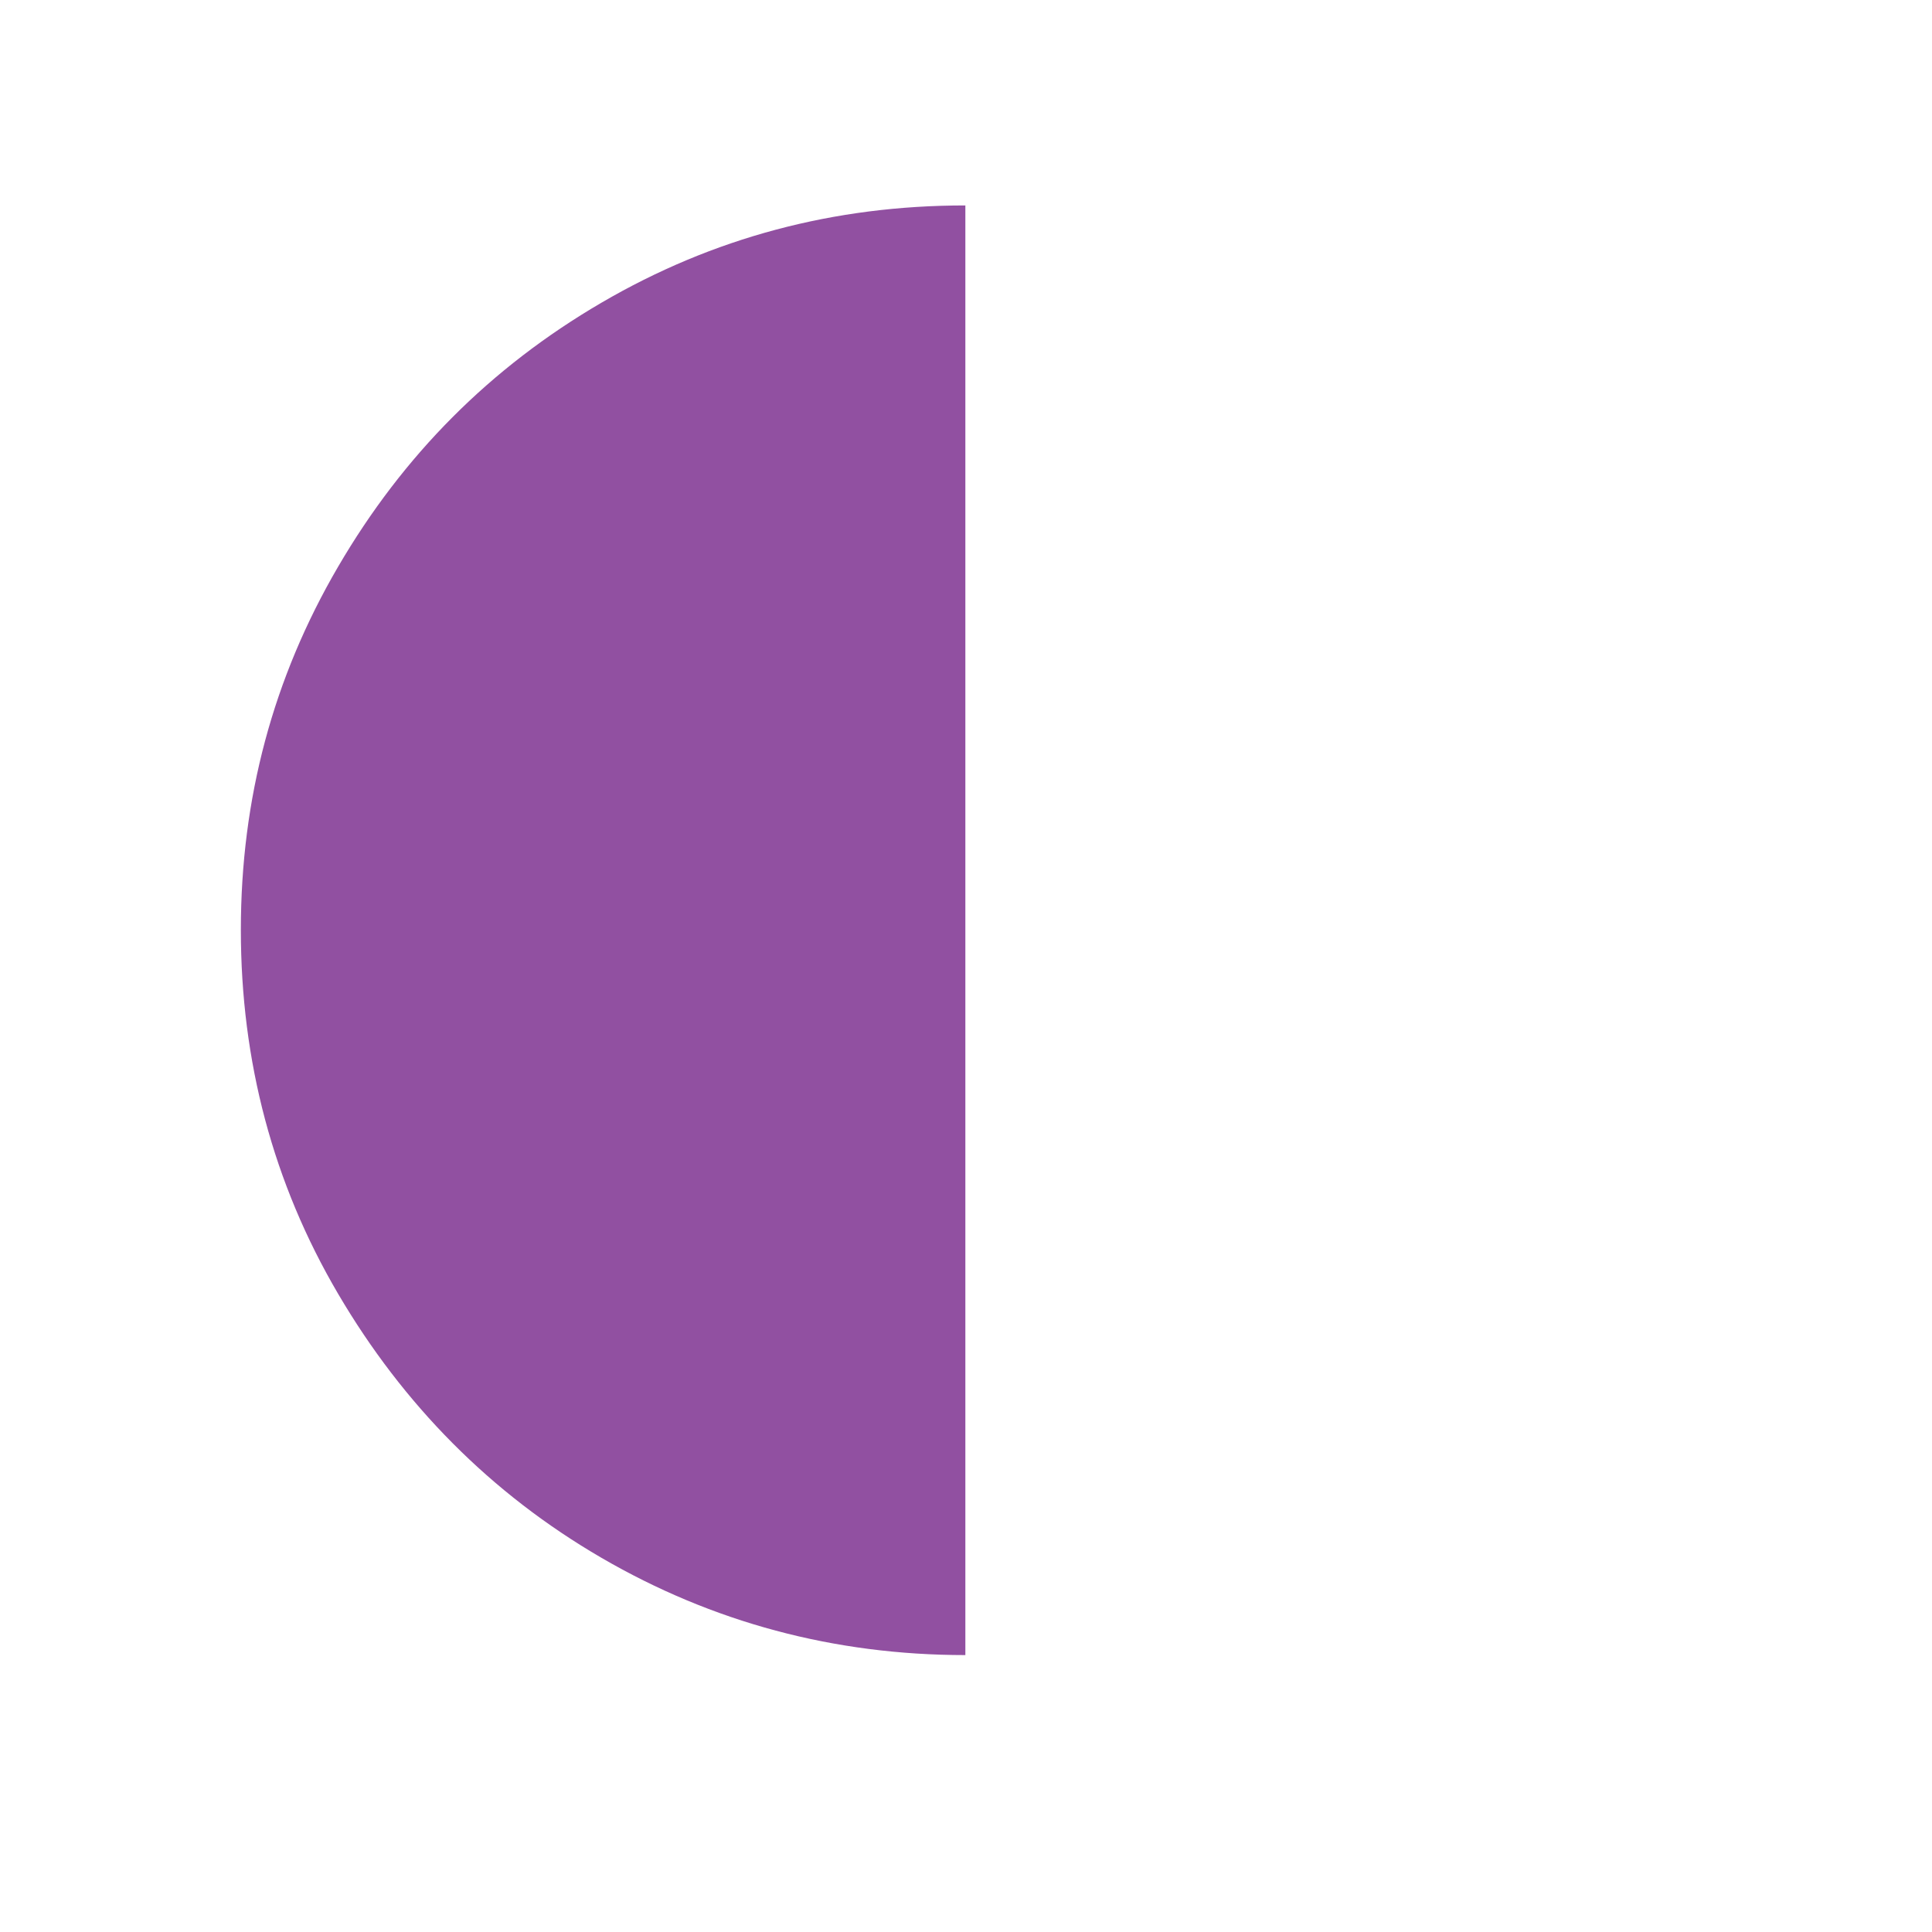
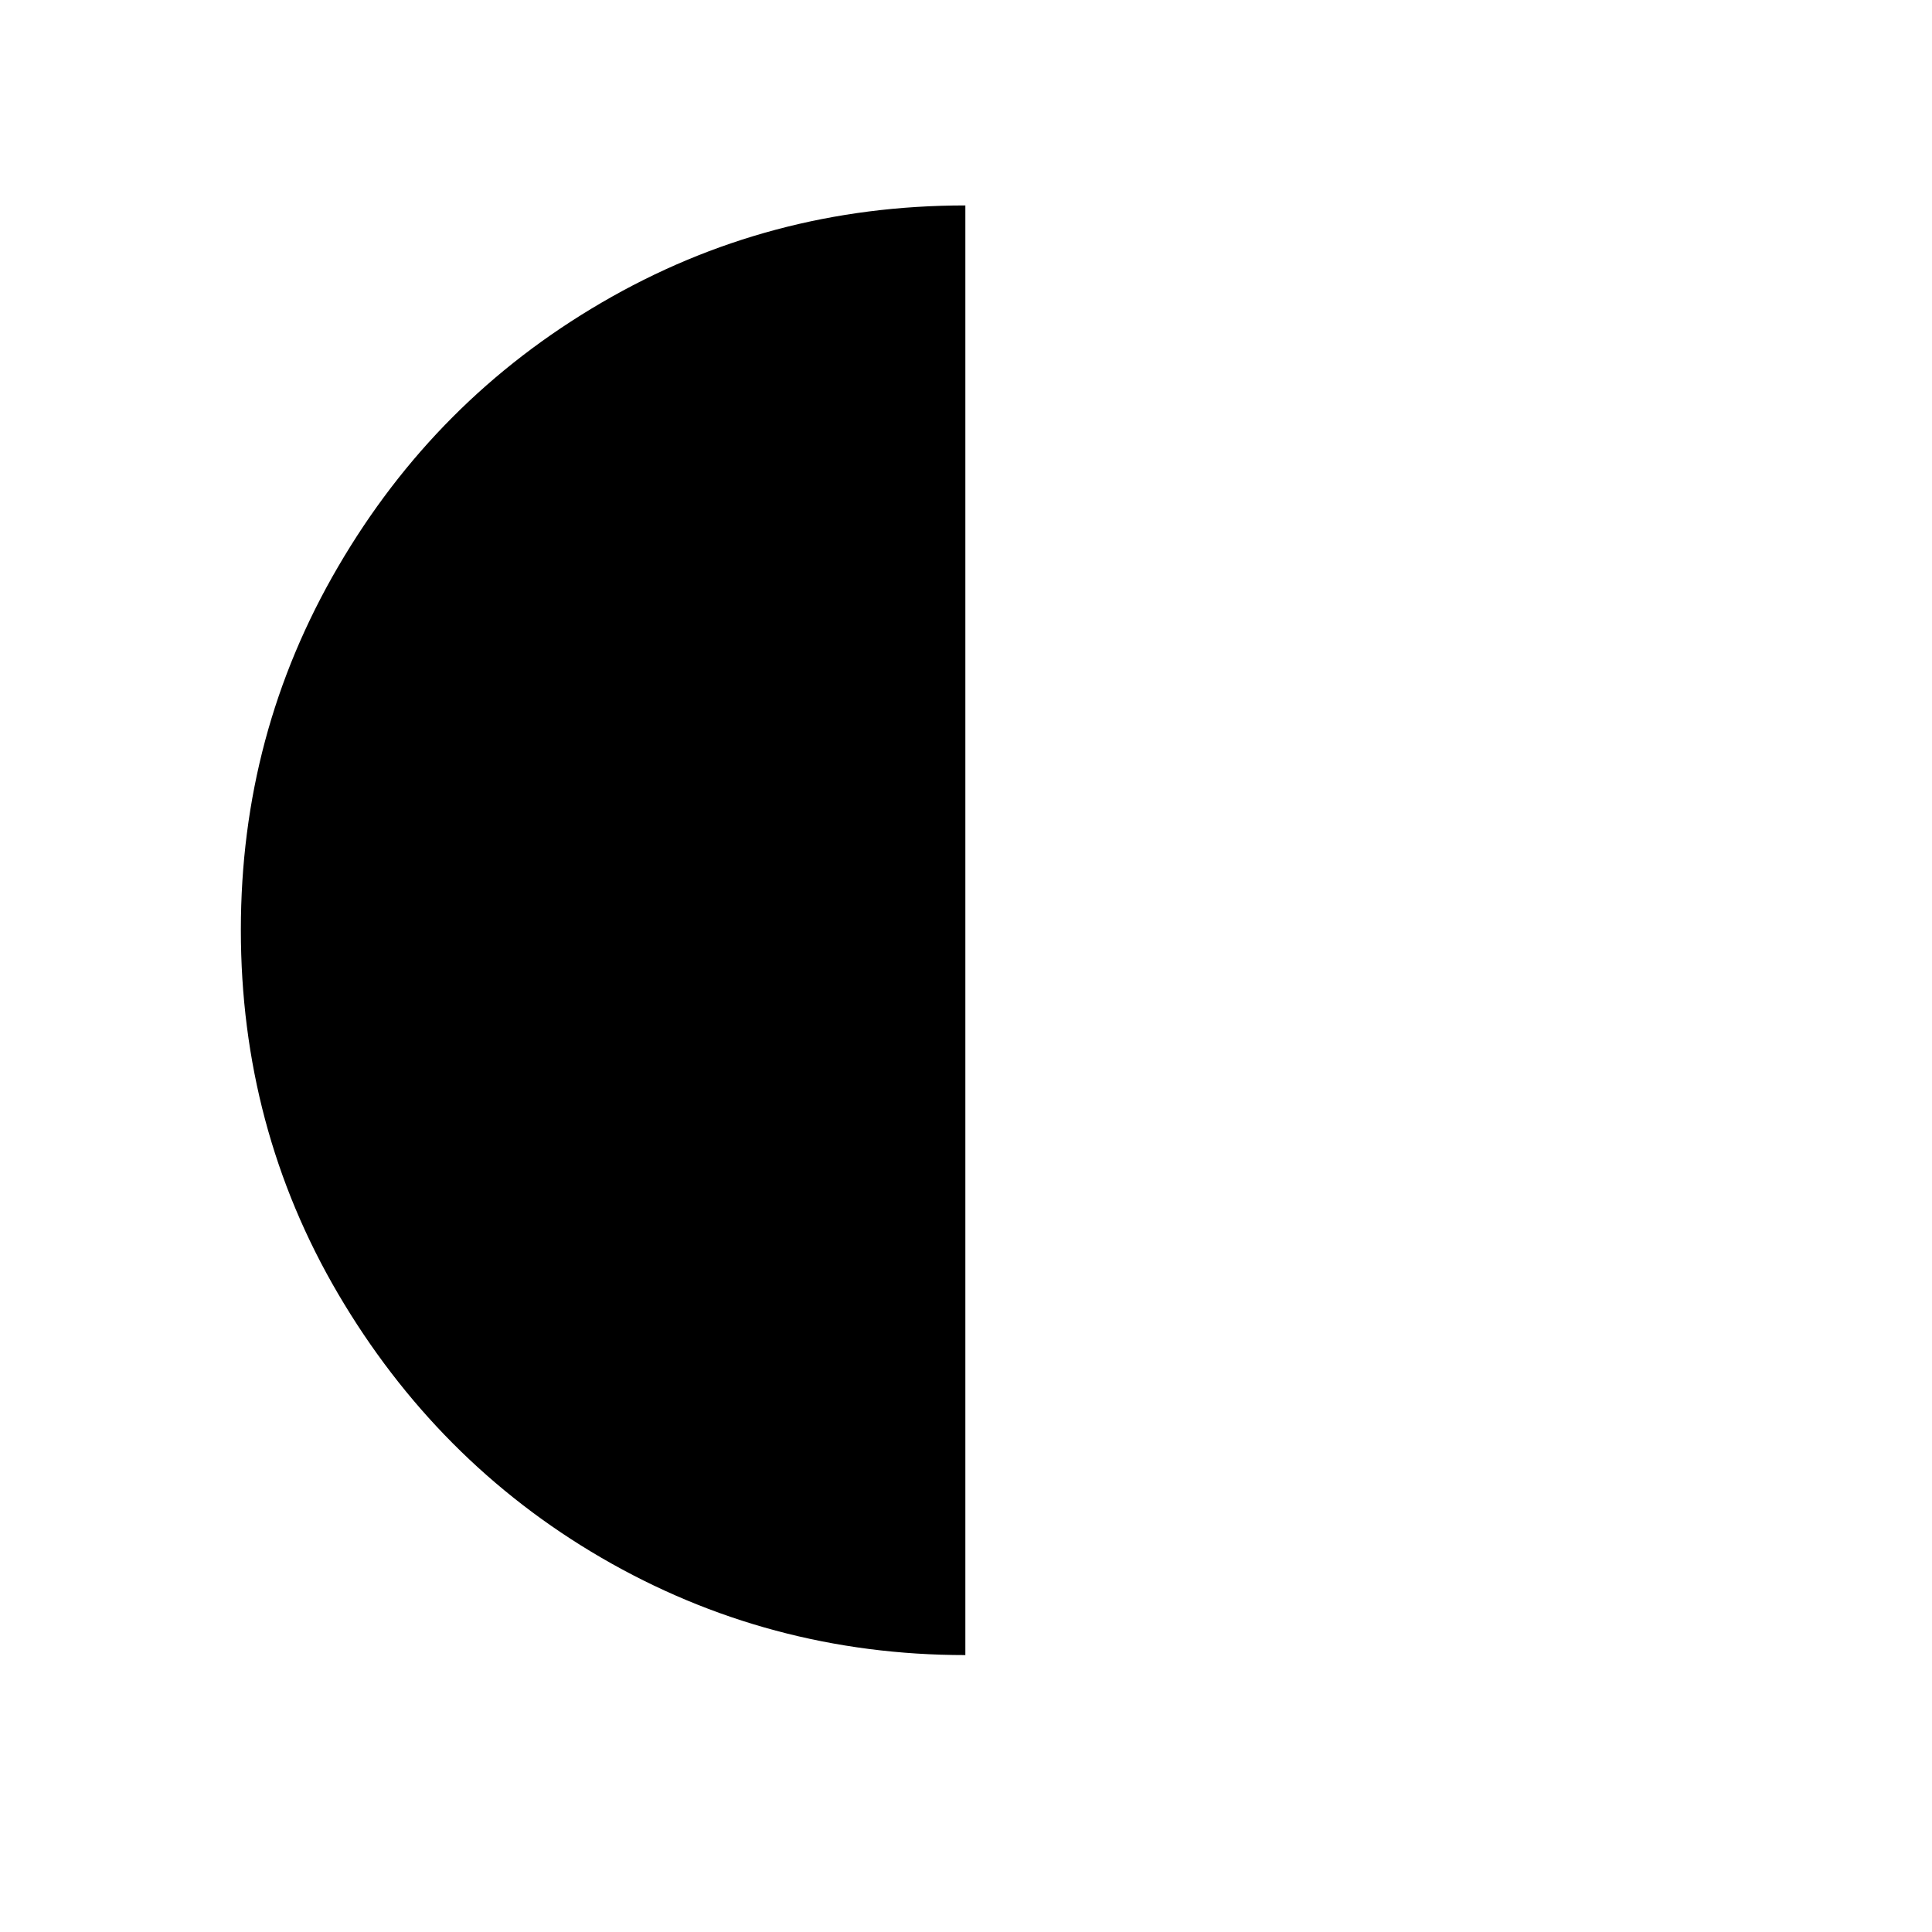
<svg xmlns="http://www.w3.org/2000/svg" version="1.1" id="Layer_1" x="0px" y="0px" viewBox="0 0 30 30" style="enable-background:new 0 0 30 30;" xml:space="preserve">
-   <path fill="#9150a1" d="M3.74,14.44c0,2.04,0.5,3.93,1.51,5.65s2.37,3.1,4.09,4.1s3.61,1.51,5.65,1.51V3.19c-2.04,0-3.92,0.5-5.65,1.51  S6.26,7.07,5.25,8.8S3.74,12.4,3.74,14.44z" />
+   <path d="M3.74,14.44c0,2.04,0.5,3.93,1.51,5.65s2.37,3.1,4.09,4.1s3.61,1.51,5.65,1.51V3.19c-2.04,0-3.92,0.5-5.65,1.51  S6.26,7.07,5.25,8.8S3.74,12.4,3.74,14.44z" />
</svg>
